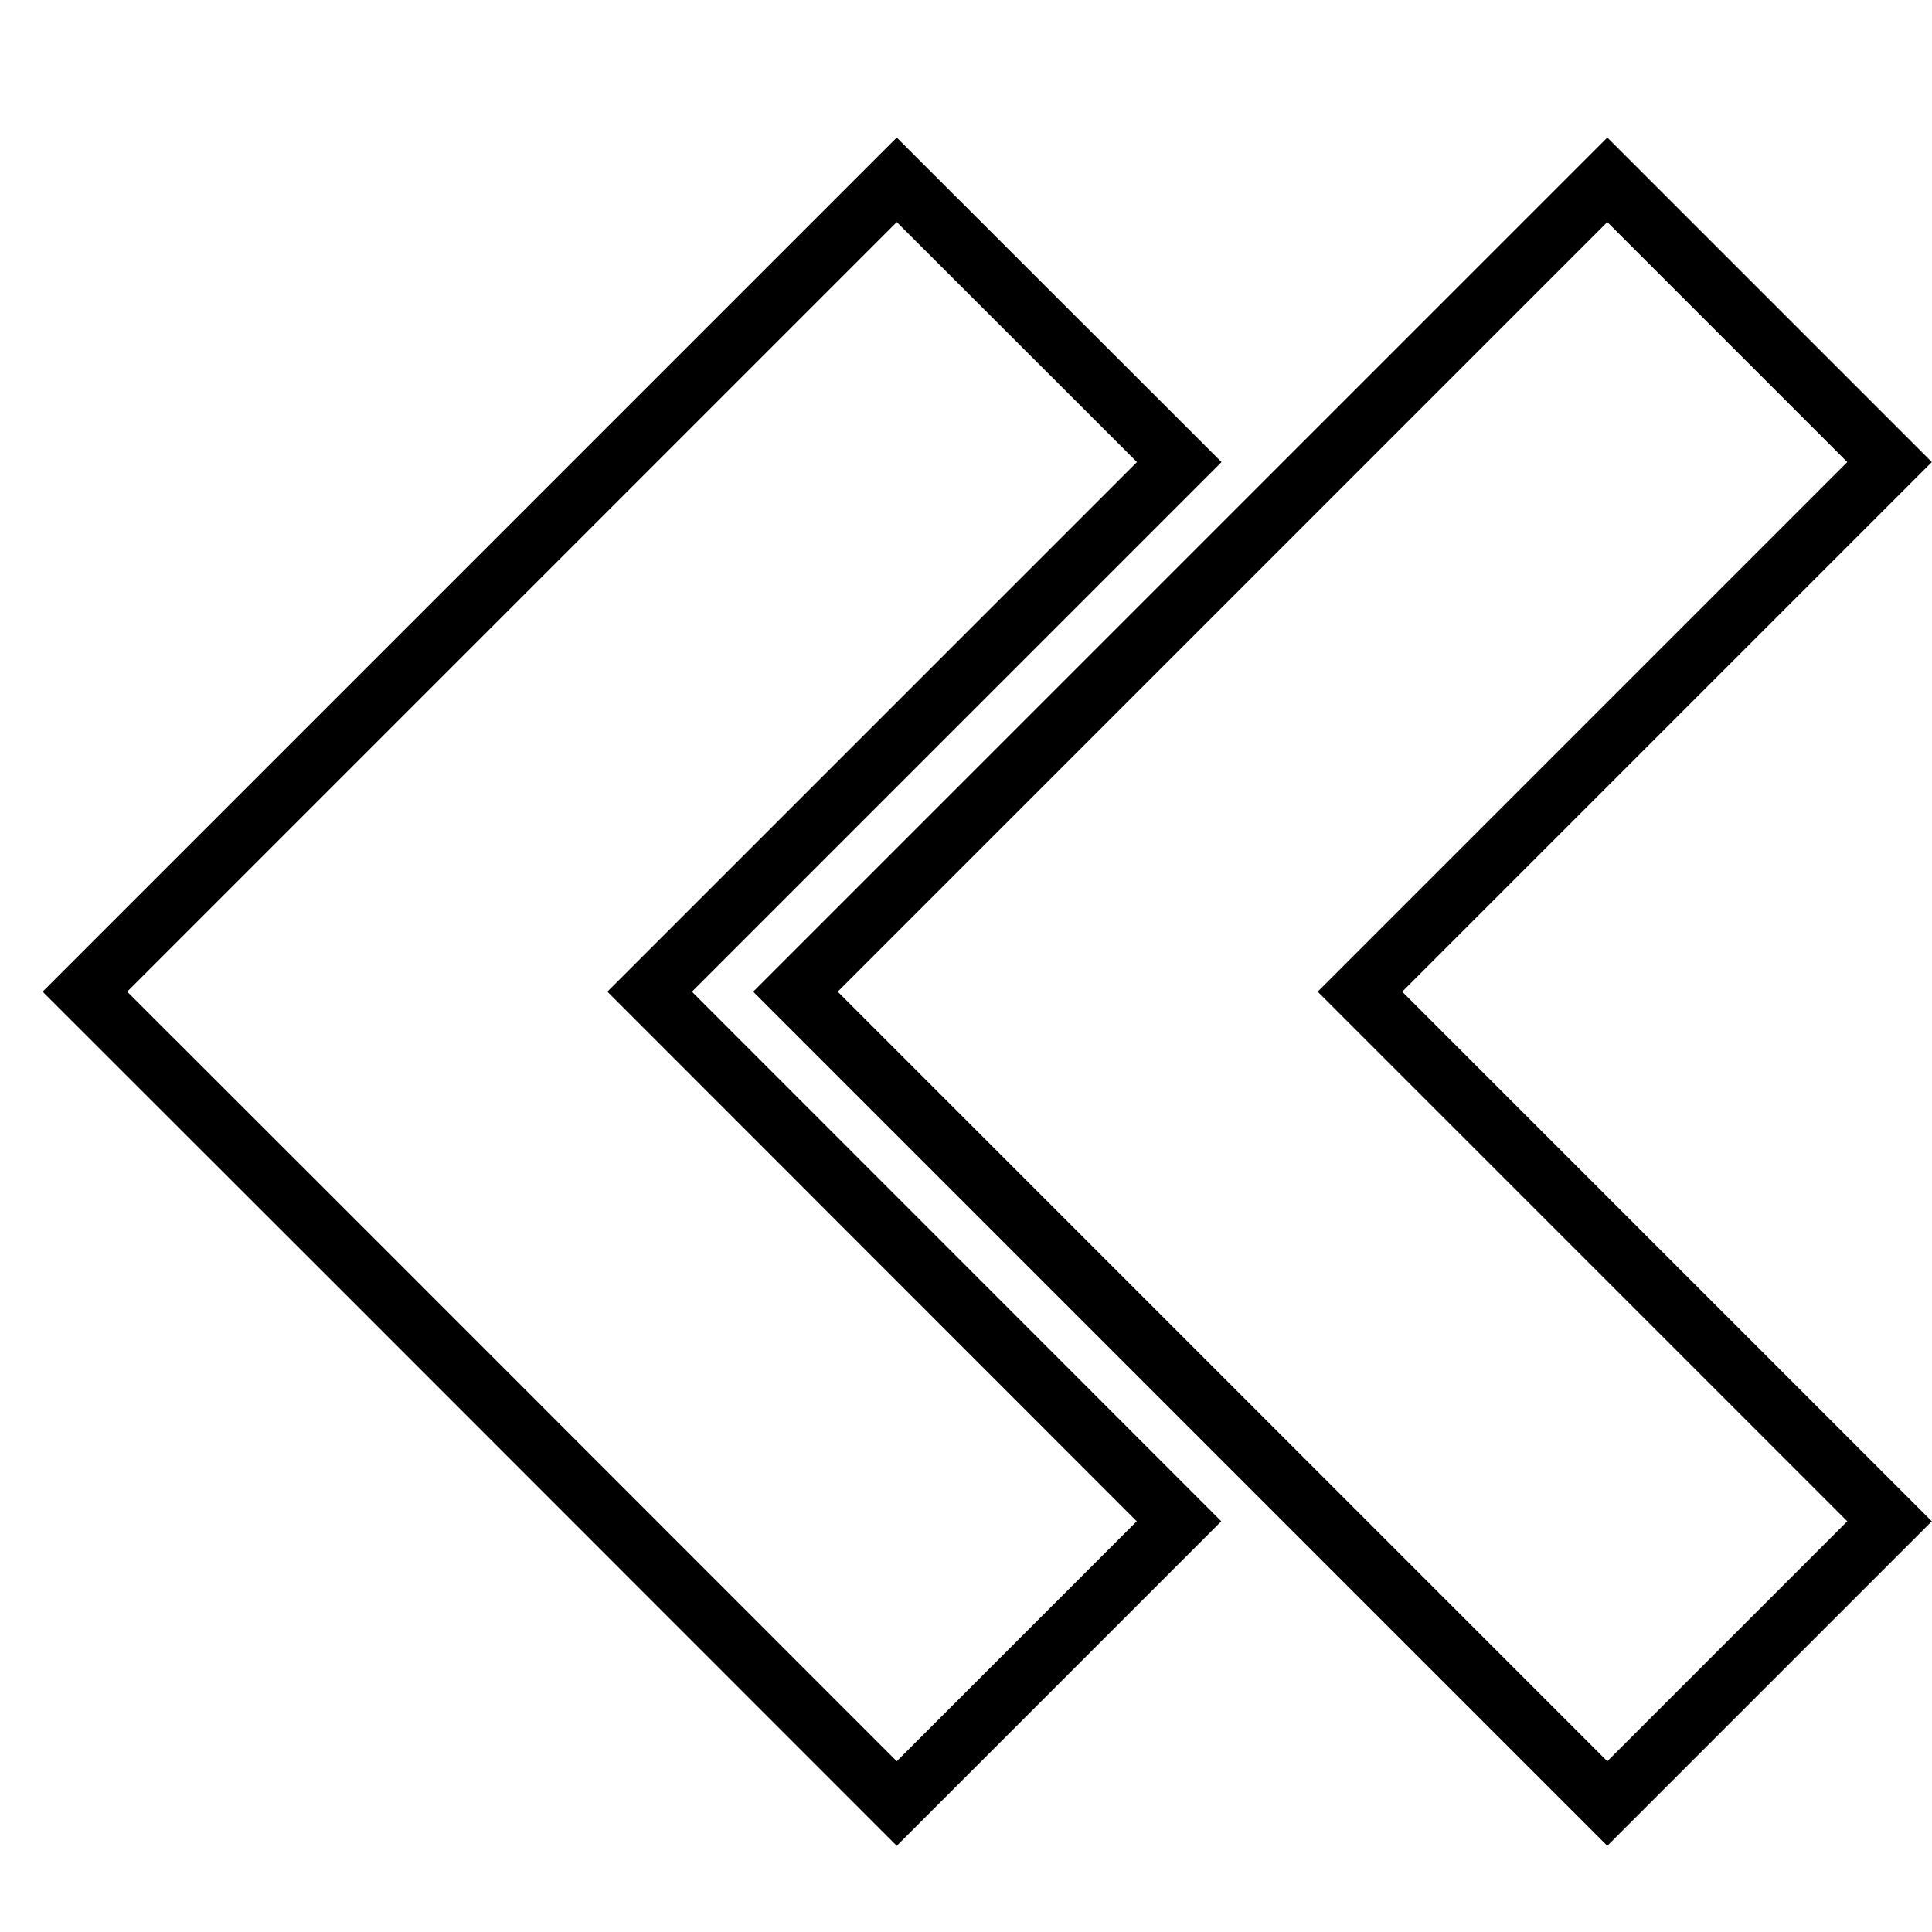
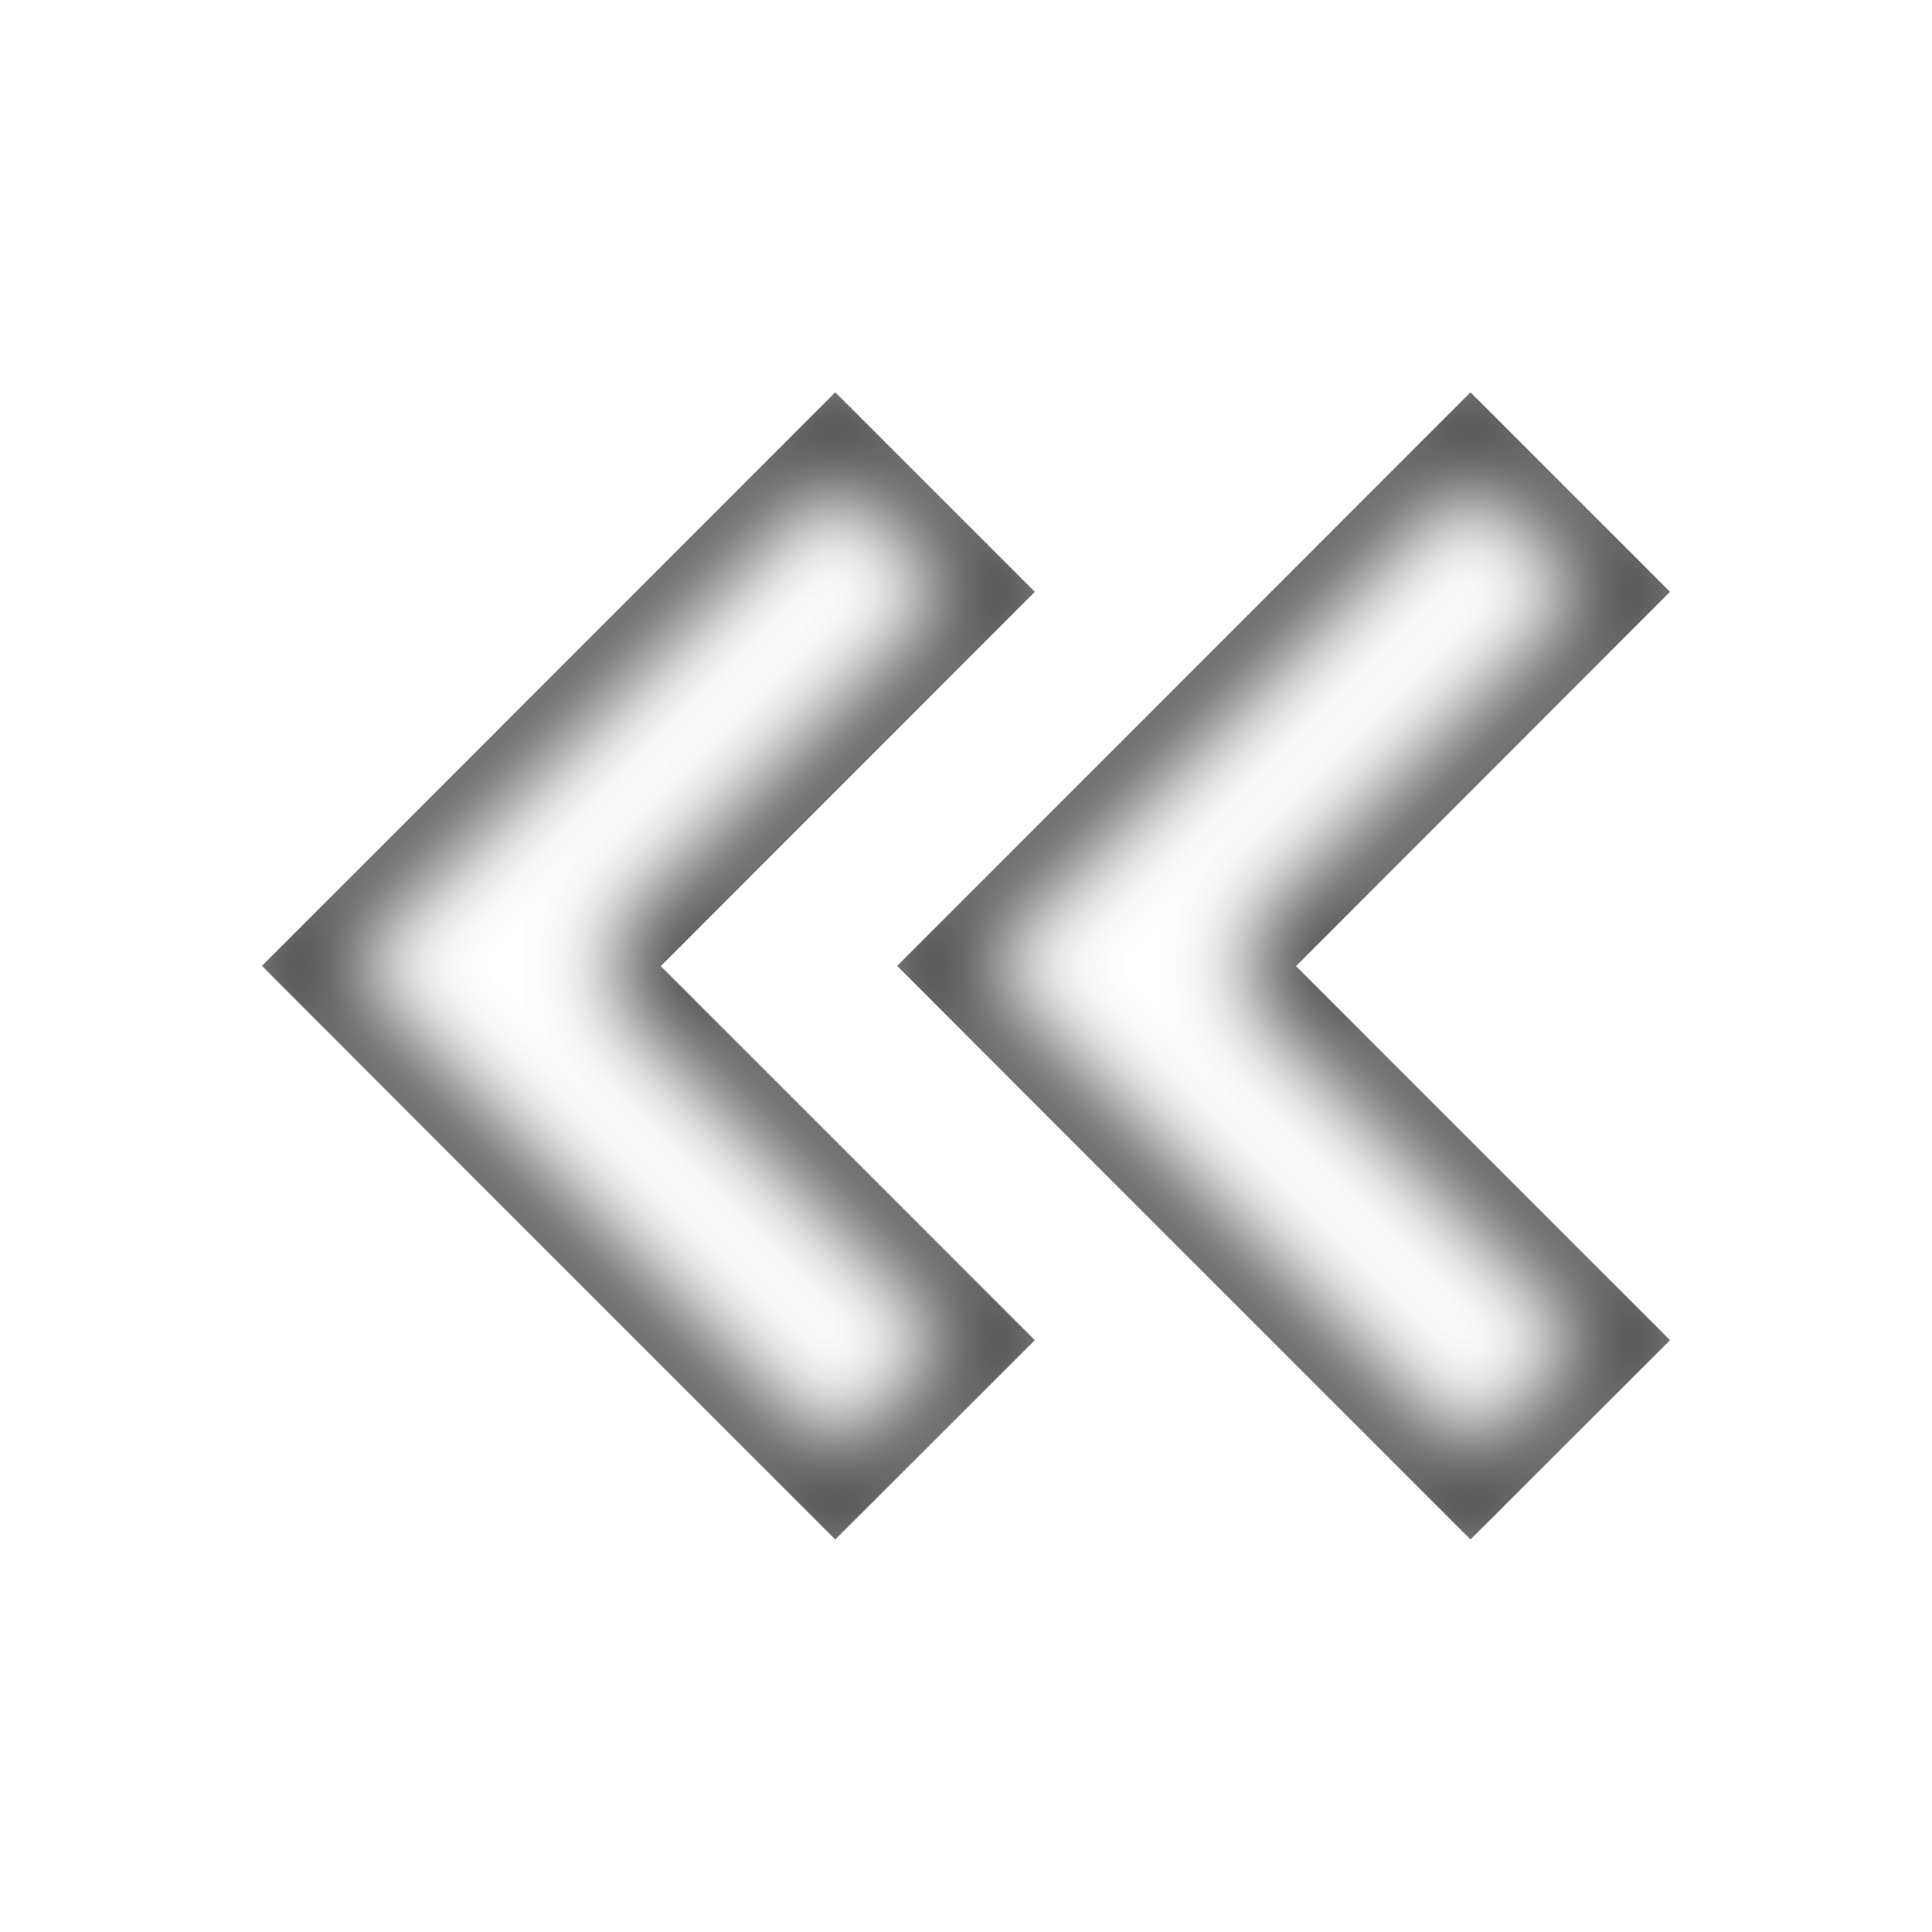
<svg xmlns="http://www.w3.org/2000/svg" width="32" height="32" viewBox="0 0 8.467 8.467" version="1.1" id="svg1">
-   <defs id="defs1" />
+   <defs id="defs1">
+     <filter style="color-interpolation-filters:sRGB" id="filter1" x="-0.132" y="-0.196" width="1.265" height="1.393">
+       <feGaussianBlur stdDeviation="0.212" id="feGaussianBlur1" />
+     </filter>
+     <clipPath clipPathUnits="userSpaceOnUse" id="clipPath2">
+       <path id="path3" style="opacity:1;fill:none;stroke:#000000;stroke-width:0;stroke-dasharray:none" d="M 1.844,3.73 2.675,4.561 4.234,3.003 5.792,4.561 6.622,3.73 5.064,2.172 4.233,1.342 3.403,2.172 Z" />
+     </clipPath>
+     <clipPath clipPathUnits="userSpaceOnUse" id="clipPath3">
+       <path id="path4" style="opacity:1;fill:none;stroke:#000000;stroke-width:0;stroke-dasharray:none" d="M 1.844,3.73 2.675,4.561 4.234,3.003 5.792,4.561 6.622,3.73 5.064,2.172 4.233,1.342 3.403,2.172 Z" />
+     </clipPath>
+   </defs>
  <g id="layer1">
-     <path id="rect3" style="opacity:1;fill:none;stroke:#000000;stroke-width:0.262" d="M 3.93,0.788 5.168,2.025 2.847,4.346 5.167,6.667 3.93,7.904 1.61,5.583 0.372,4.346 1.609,3.109 Z" />
-     <path id="path4" style="opacity:1;fill:none;stroke:#000000;stroke-width:0.262" d="M 7.044,0.788 8.281,2.025 5.96,4.346 8.281,6.667 7.044,7.904 4.723,5.583 3.486,4.346 4.723,3.109 Z" />
+     <g id="g1" transform="matrix(-1.052161,0,0,1.052161,7.29556,0.5990709)">
+       <path id="rect3" style="opacity:1;mix-blend-mode:normal;fill:none;stroke:#000000;stroke-width:0.176;filter:url(#filter1)" d="M 1.844,3.73 2.675,4.561 4.234,3.003 5.792,4.561 6.622,3.73 5.064,2.172 4.233,1.342 3.403,2.172 Z" clip-path="url(#clipPath3)" transform="rotate(90,3.981979,3.202739)" />
+       <path id="path1" style="opacity:1;fill:none;stroke:#000000;stroke-width:0.176;filter:url(#filter1)" d="M 1.844,3.73 2.675,4.561 4.234,3.003 5.792,4.561 6.622,3.73 5.064,2.172 4.233,1.342 3.403,2.172 Z" clip-path="url(#clipPath2)" transform="rotate(90,3.981979,3.202739)" />
+     </g>
+     <g id="g5" transform="matrix(-1.052161,0,0,1.052161,10.0794,0.5990709)">
+       <path id="path2" style="opacity:1;mix-blend-mode:normal;fill:none;stroke:#000000;stroke-width:0.176;filter:url(#filter1)" d="M 1.844,3.73 2.675,4.561 4.234,3.003 5.792,4.561 6.622,3.73 5.064,2.172 4.233,1.342 3.403,2.172 Z" clip-path="url(#clipPath3)" transform="rotate(90,3.981979,3.202739)" />
+       <path id="path5" style="opacity:1;fill:none;stroke:#000000;stroke-width:0.176;filter:url(#filter1)" d="M 1.844,3.73 2.675,4.561 4.234,3.003 5.792,4.561 6.622,3.73 5.064,2.172 4.233,1.342 3.403,2.172 Z" clip-path="url(#clipPath2)" transform="rotate(90,3.981979,3.202739)" />
+     </g>
  </g>
</svg>
